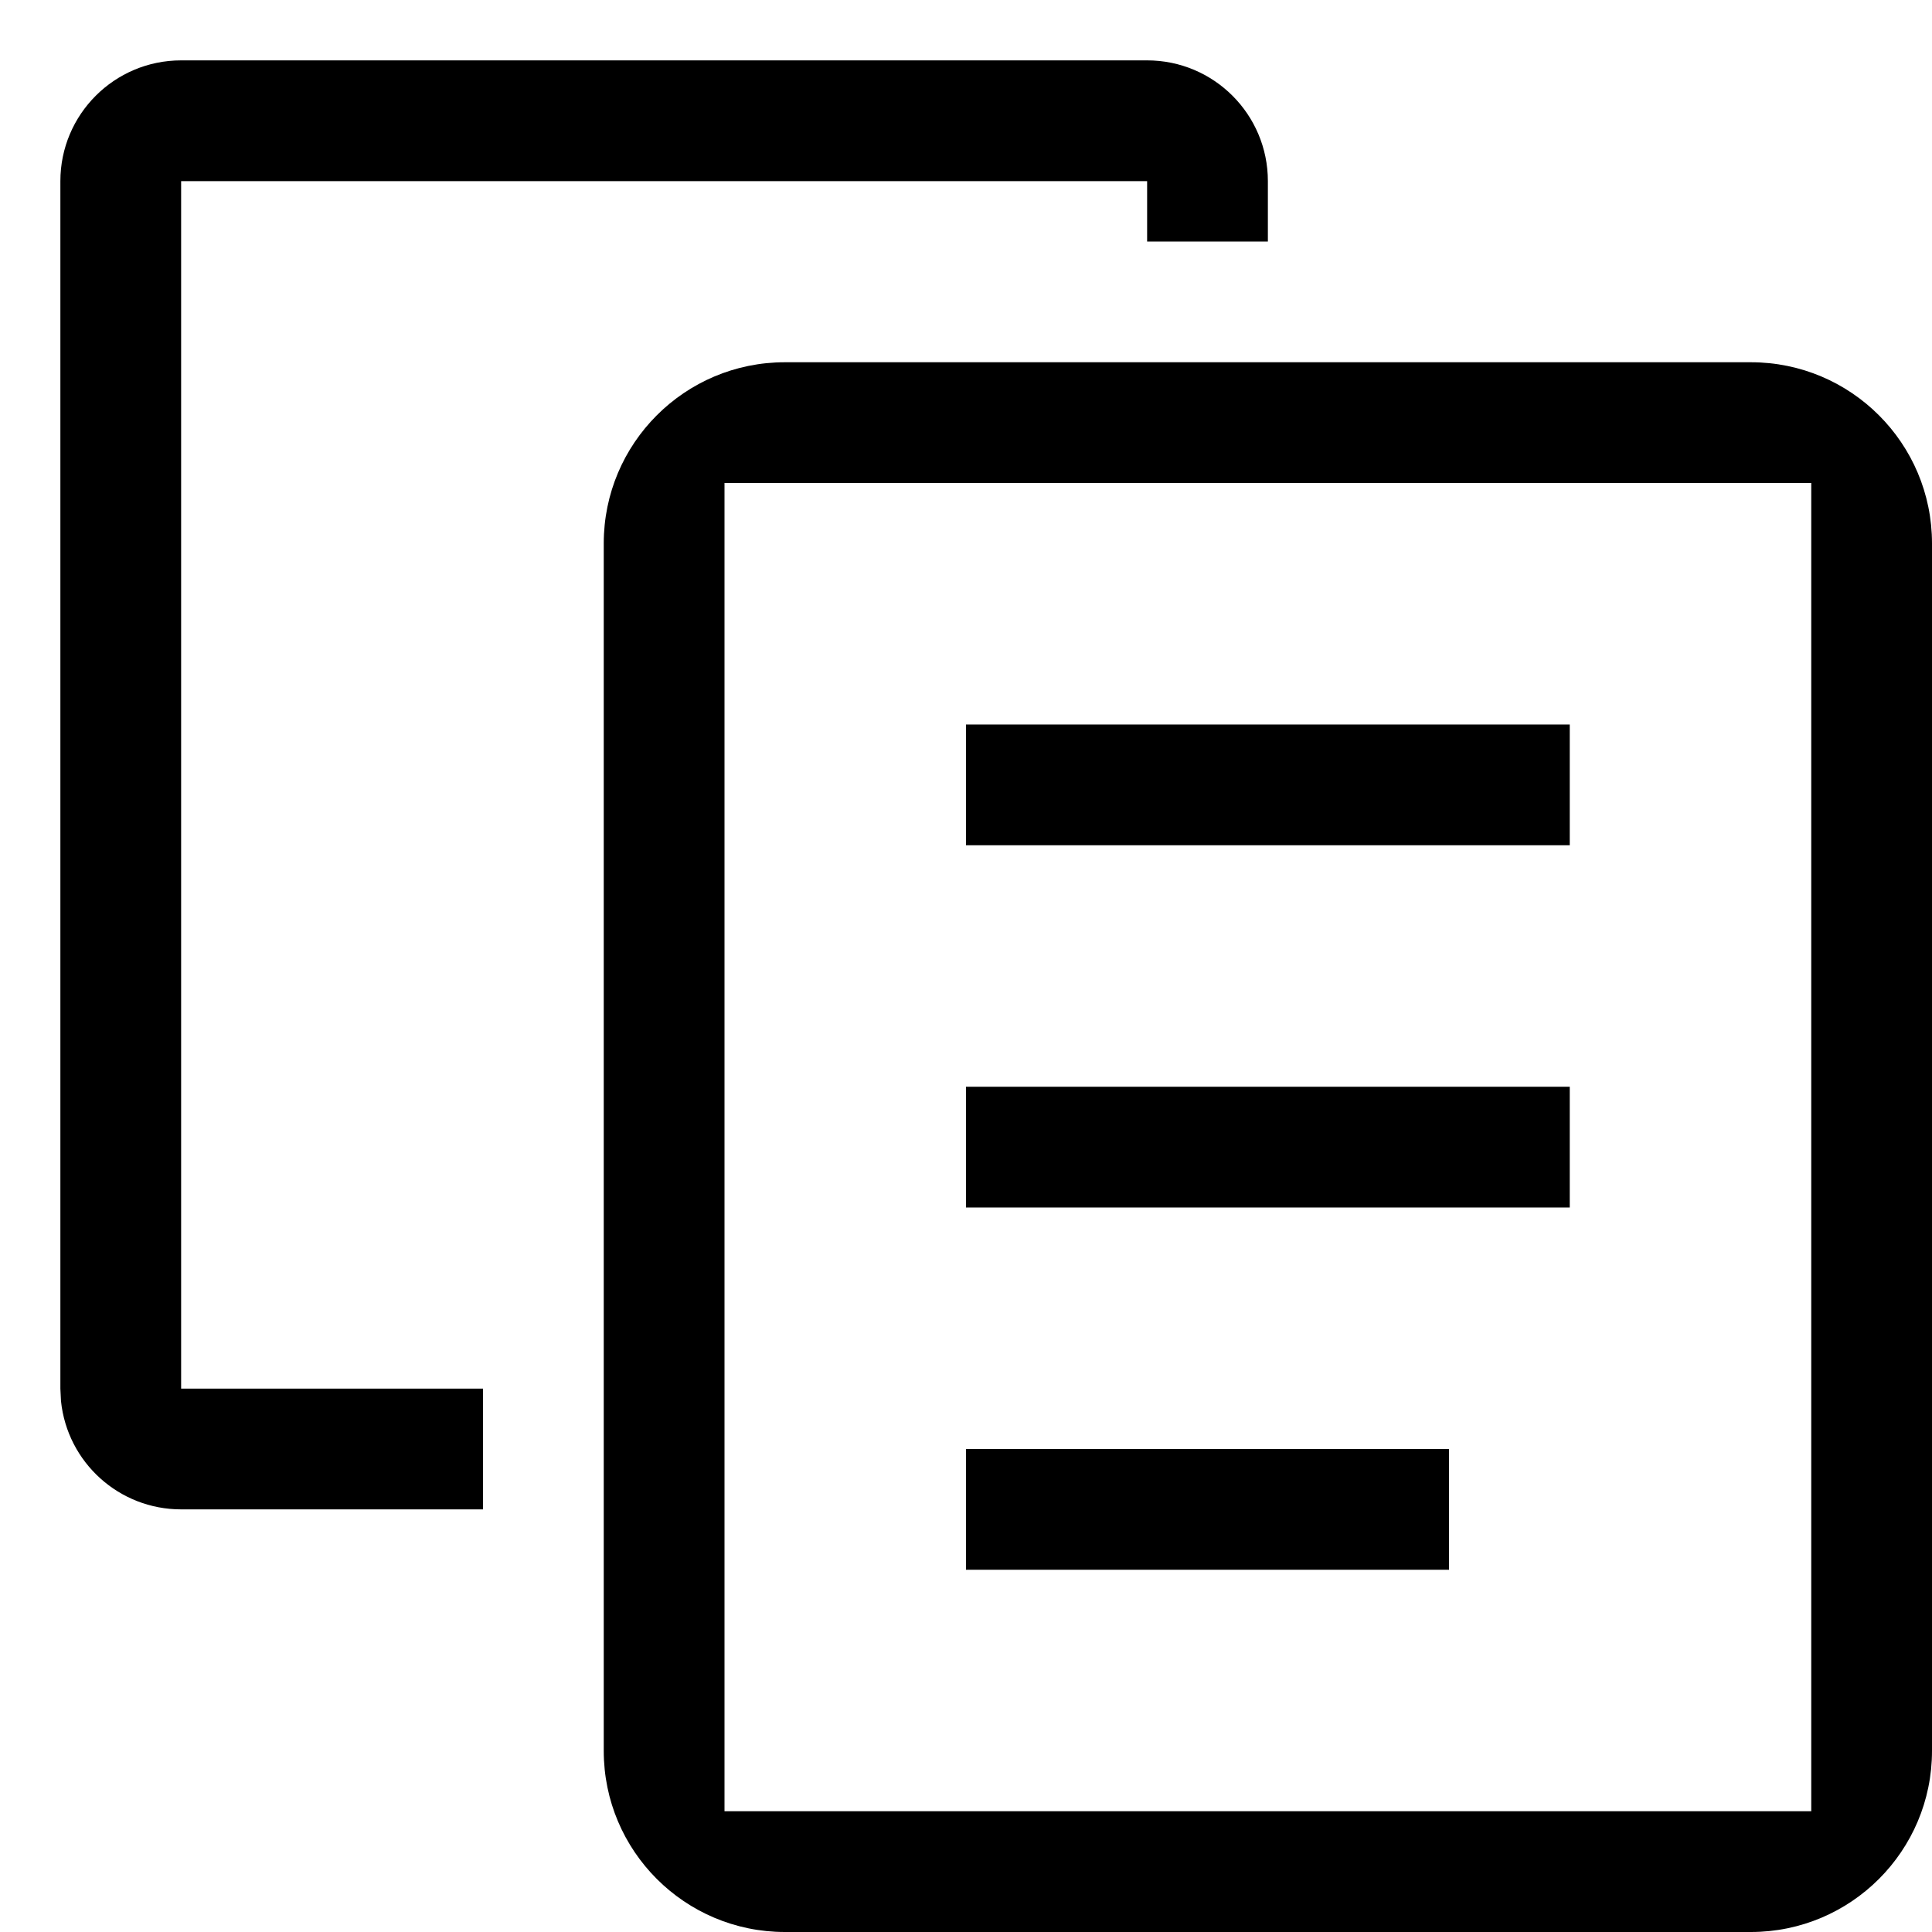
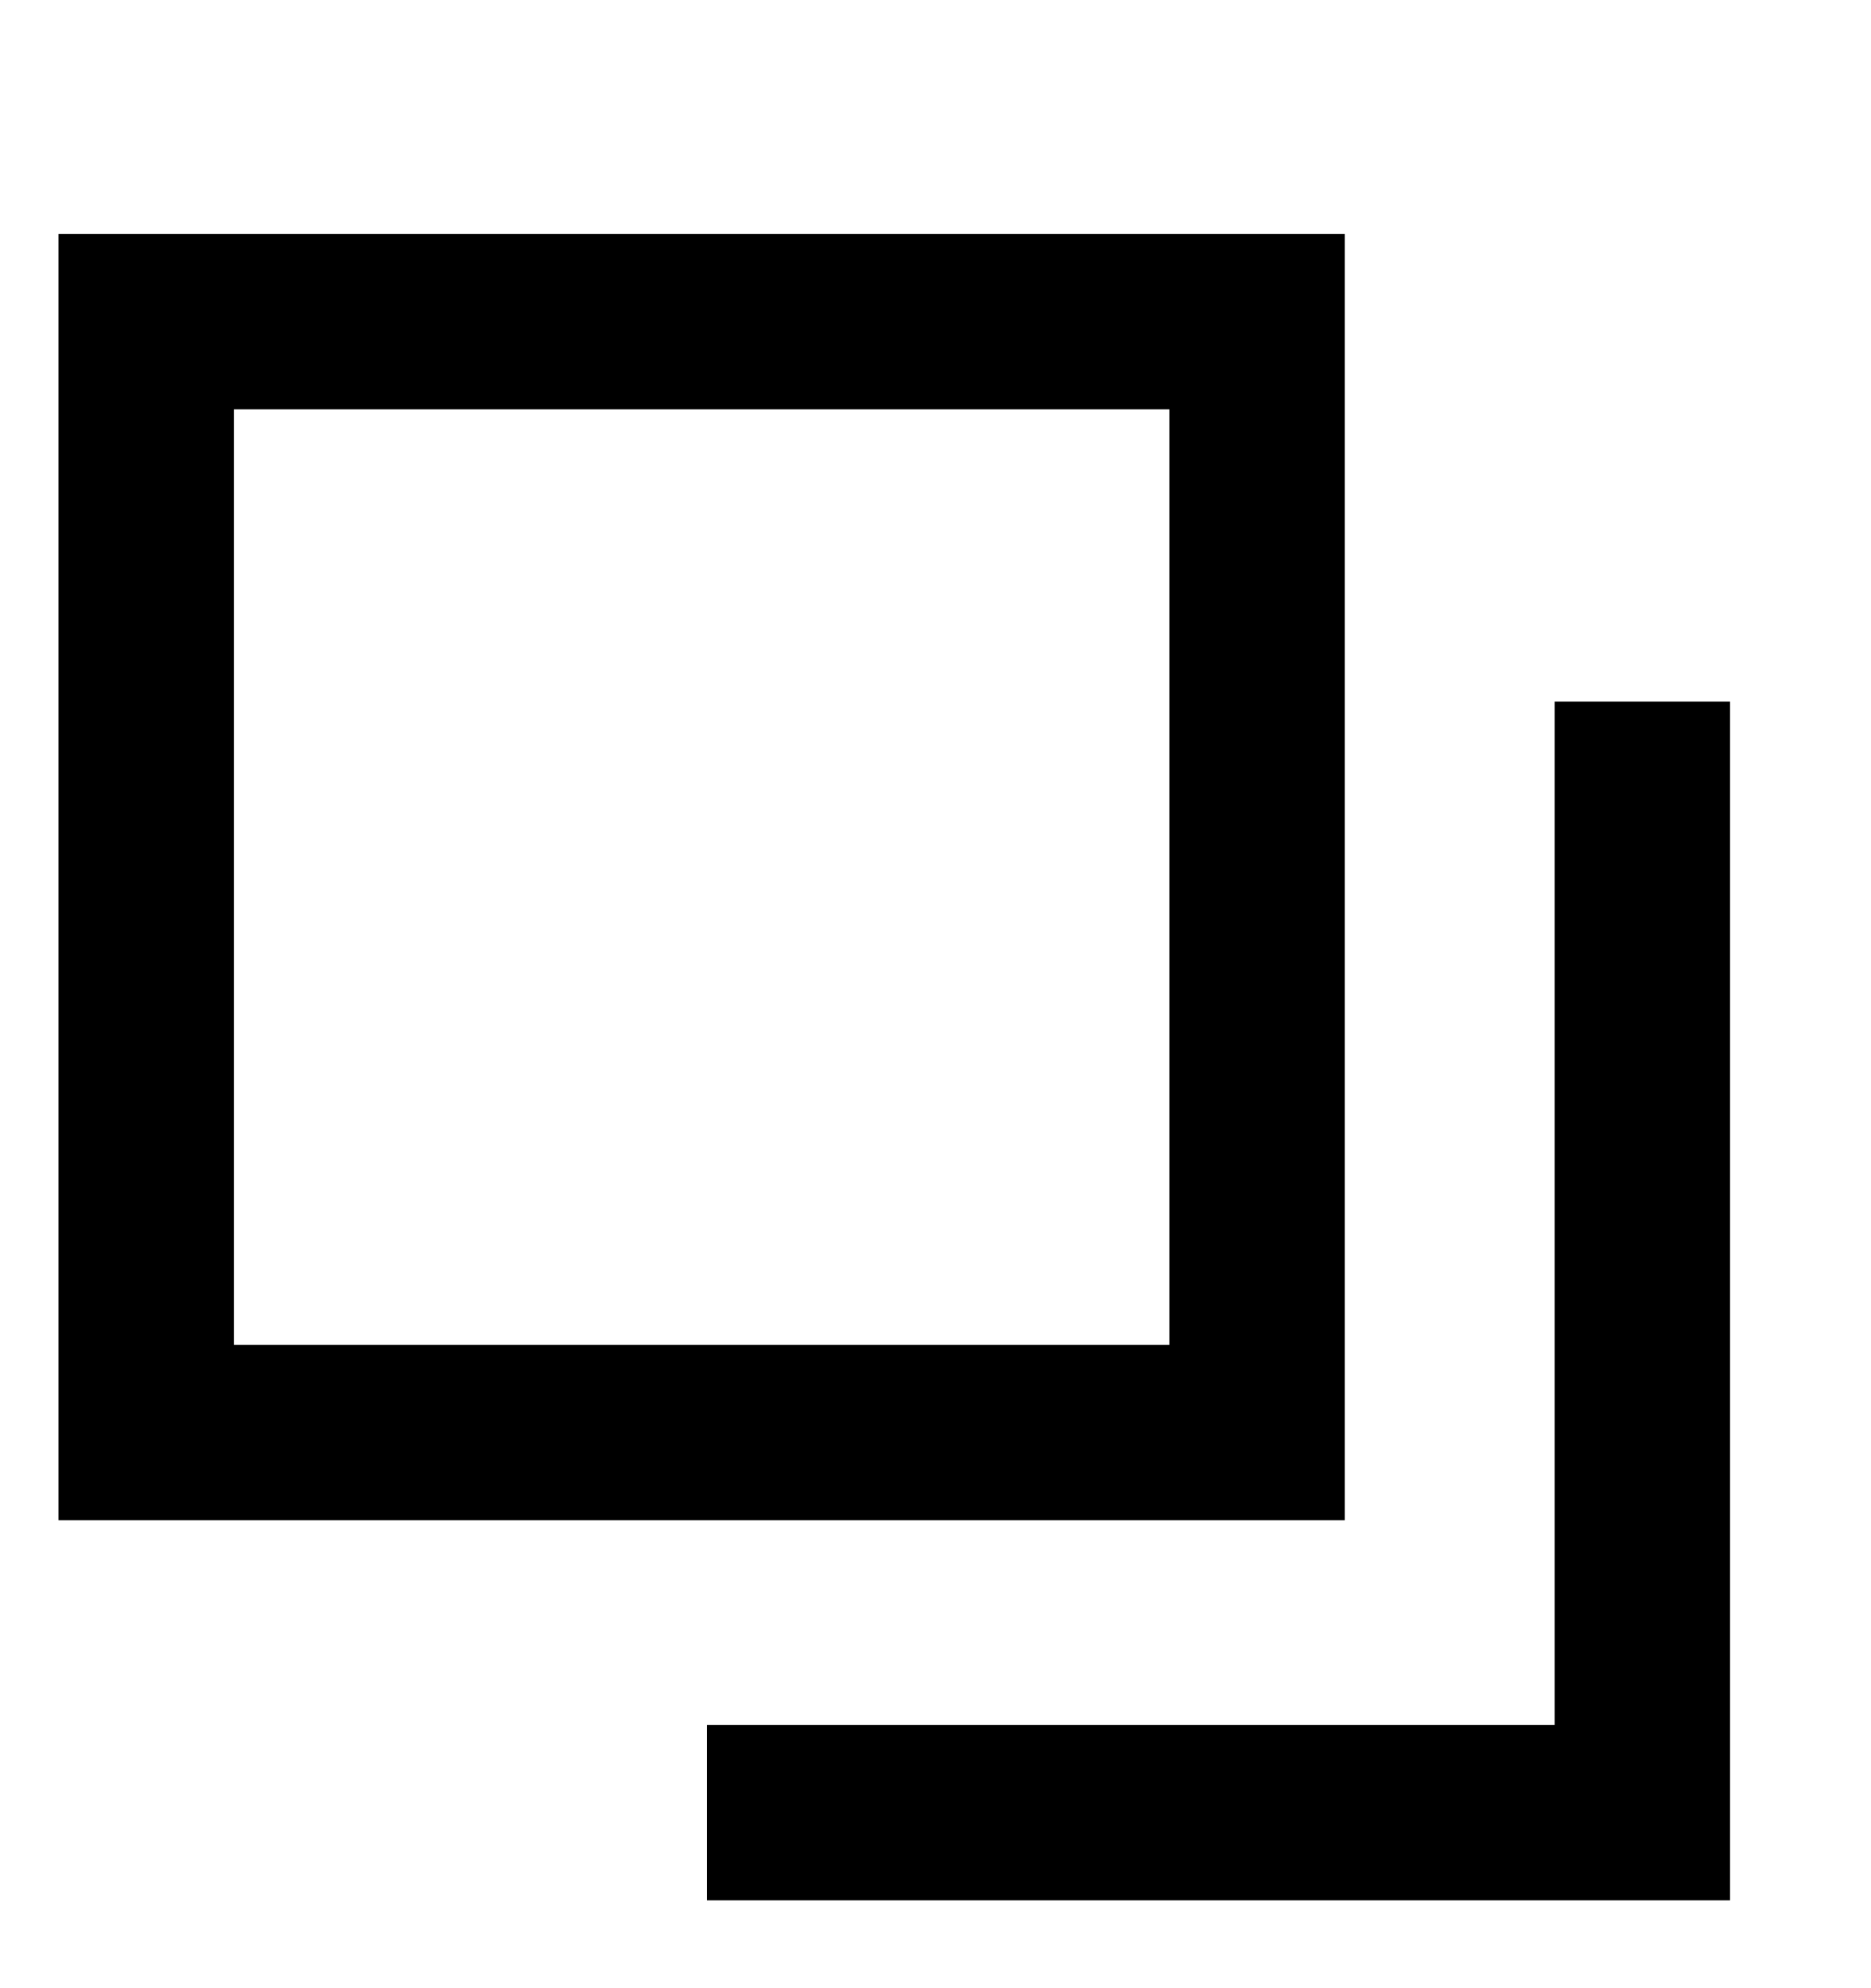
- <svg xmlns="http://www.w3.org/2000/svg" width="16" height="16" fill="currentColor">
-   <path d="M9.5.5a1 1 0 0 1 1 1V2h-1v-.5h-8v10H4v1H1.5a1 1 0 0 1-.995-.898L.5 11.5v-10a1 1 0 0 1 1-1h8z" />
-   <path d="M6 15h9V4H6v11zm10-.5a1.5 1.5 0 0 1-1.5 1.5h-8A1.5 1.5 0 0 1 5 14.5v-10A1.5 1.5 0 0 1 6.5 3h8A1.5 1.5 0 0 1 16 4.5v10z" />
-   <path d="M13 6v1H8V6h5zm0 3v1H8V9h5zm-1 3v1H8v-1h4z" />
+ <svg xmlns="http://www.w3.org/2000/svg" width="16" height="17" fill="currentColor" viewBox="0 0 16 17">
+   <path d="M11.5 2v11H.5V2h11ZM2 11.5h8v-8H2v8Z" />
+   <path d="M14.795 6v10.25h-8.75v-1.5h7.25V6h1.5Z" />
</svg>
